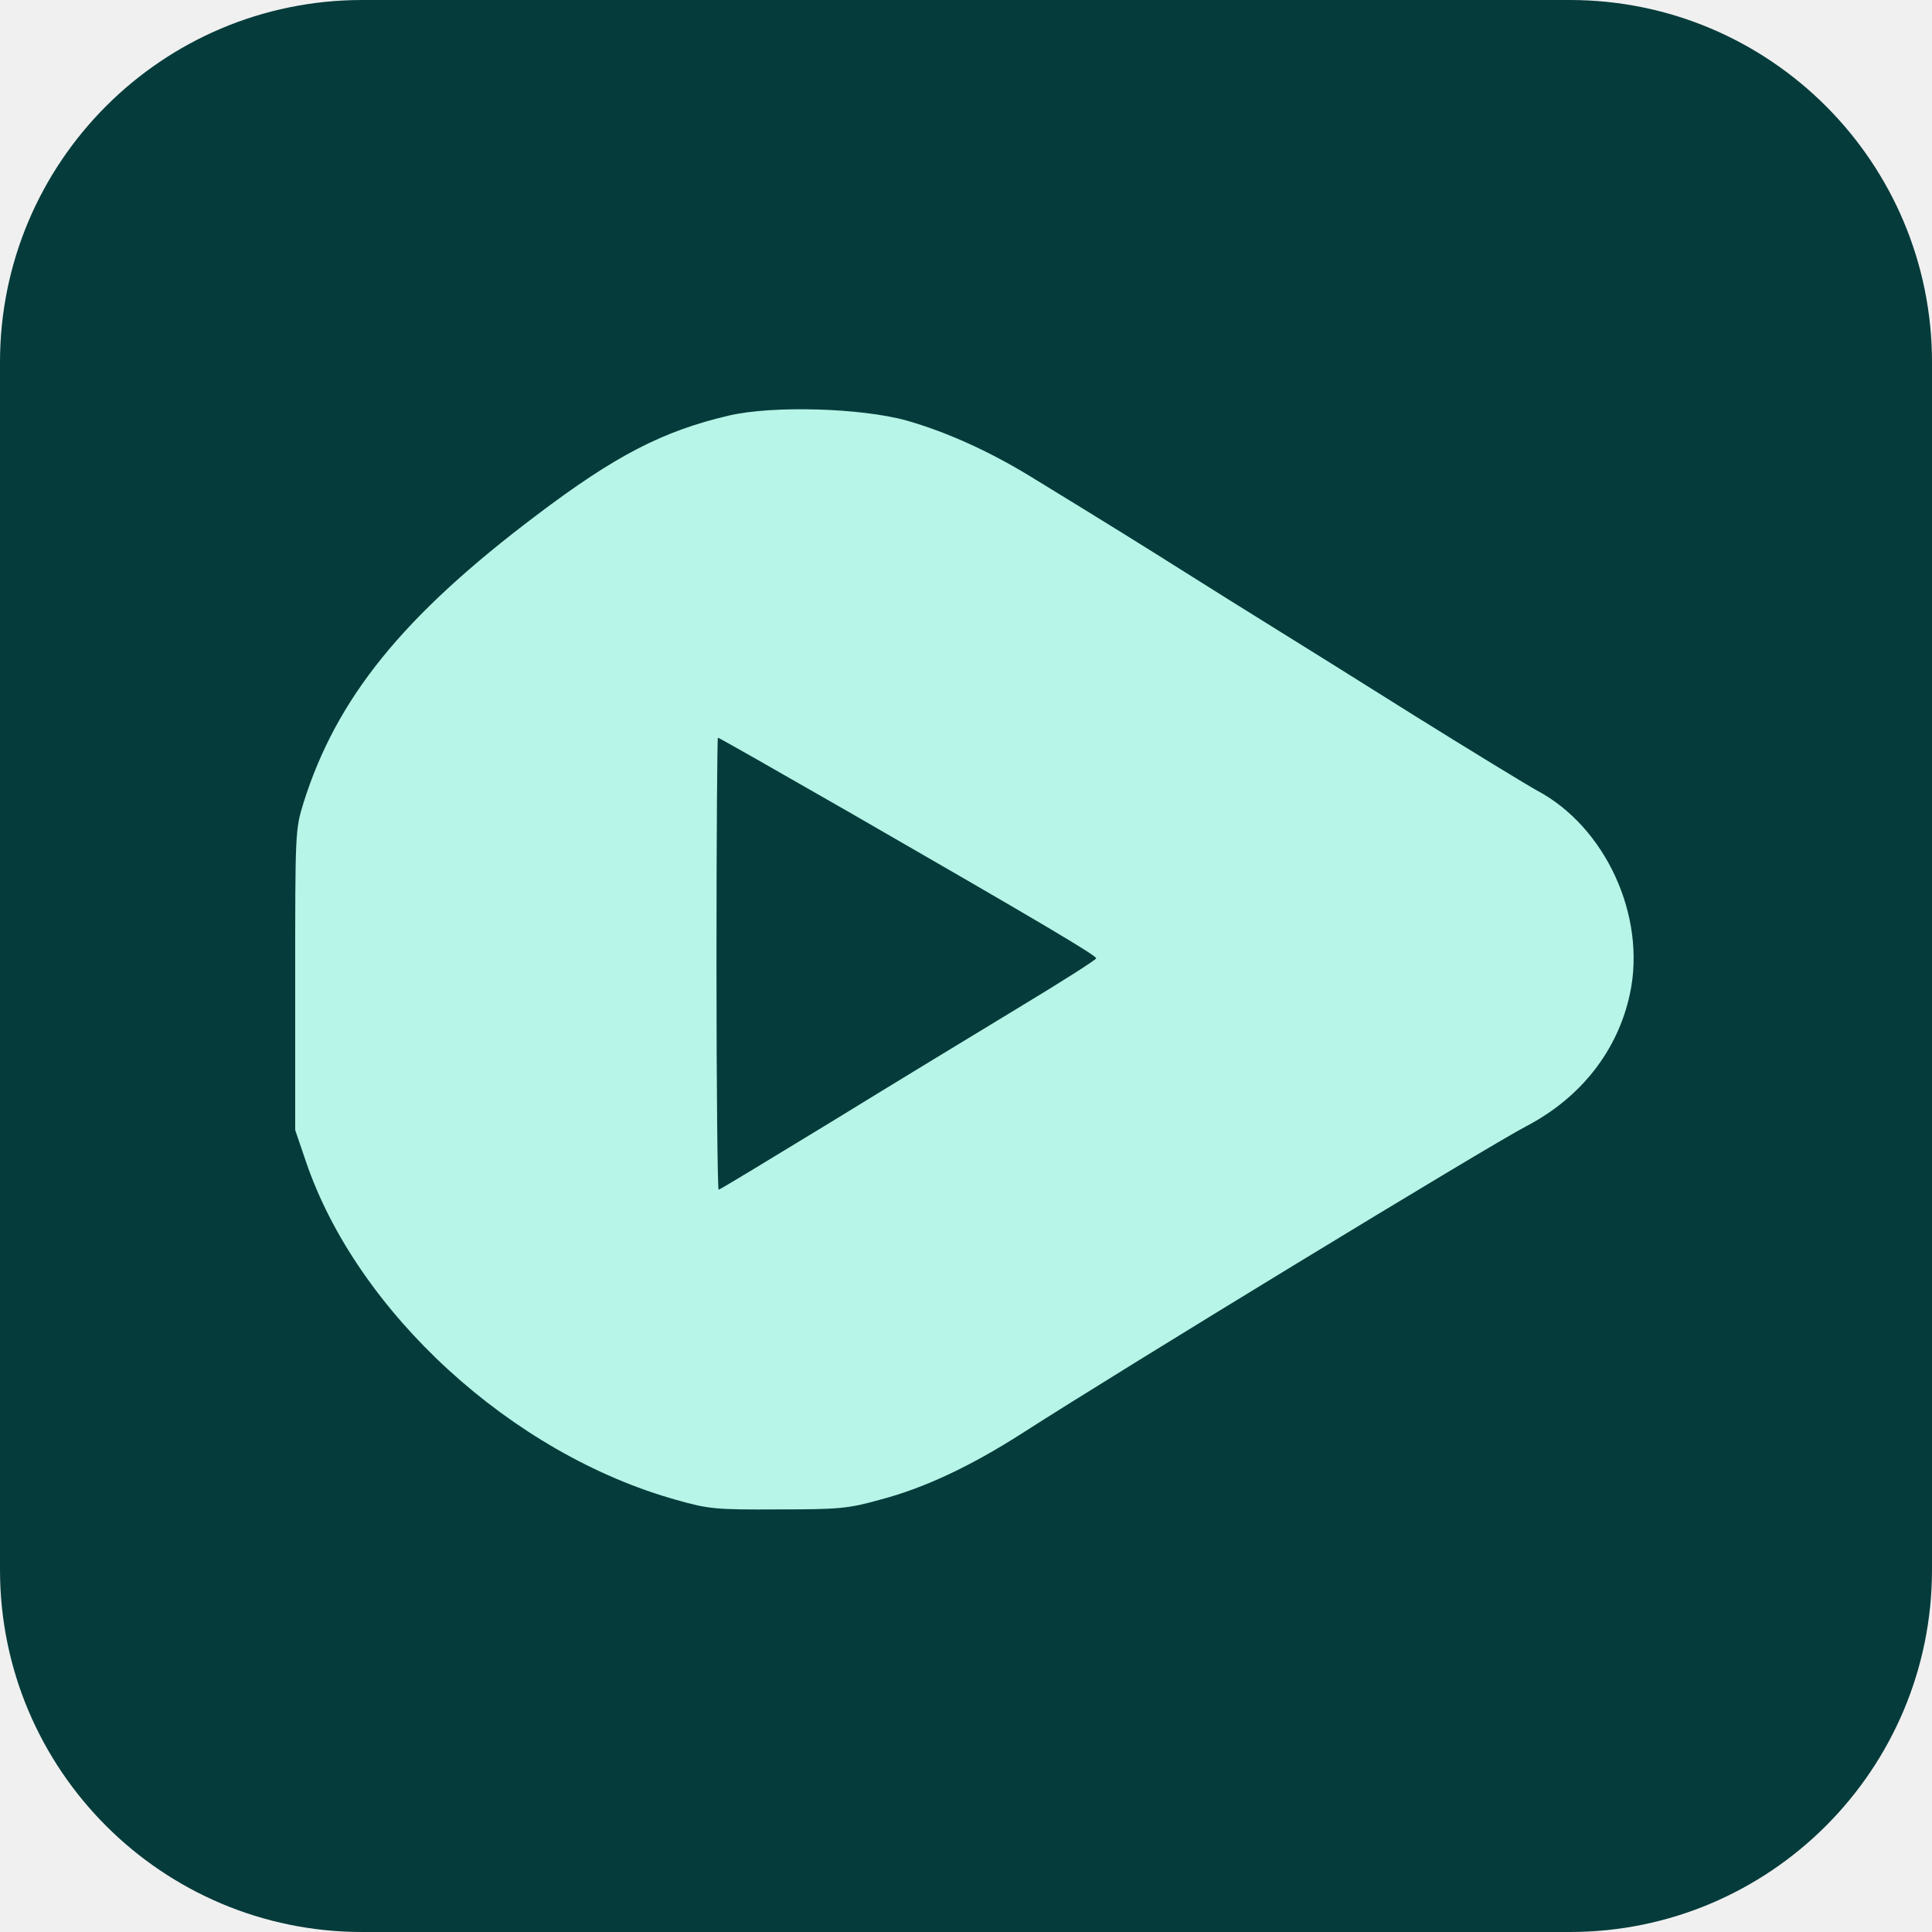
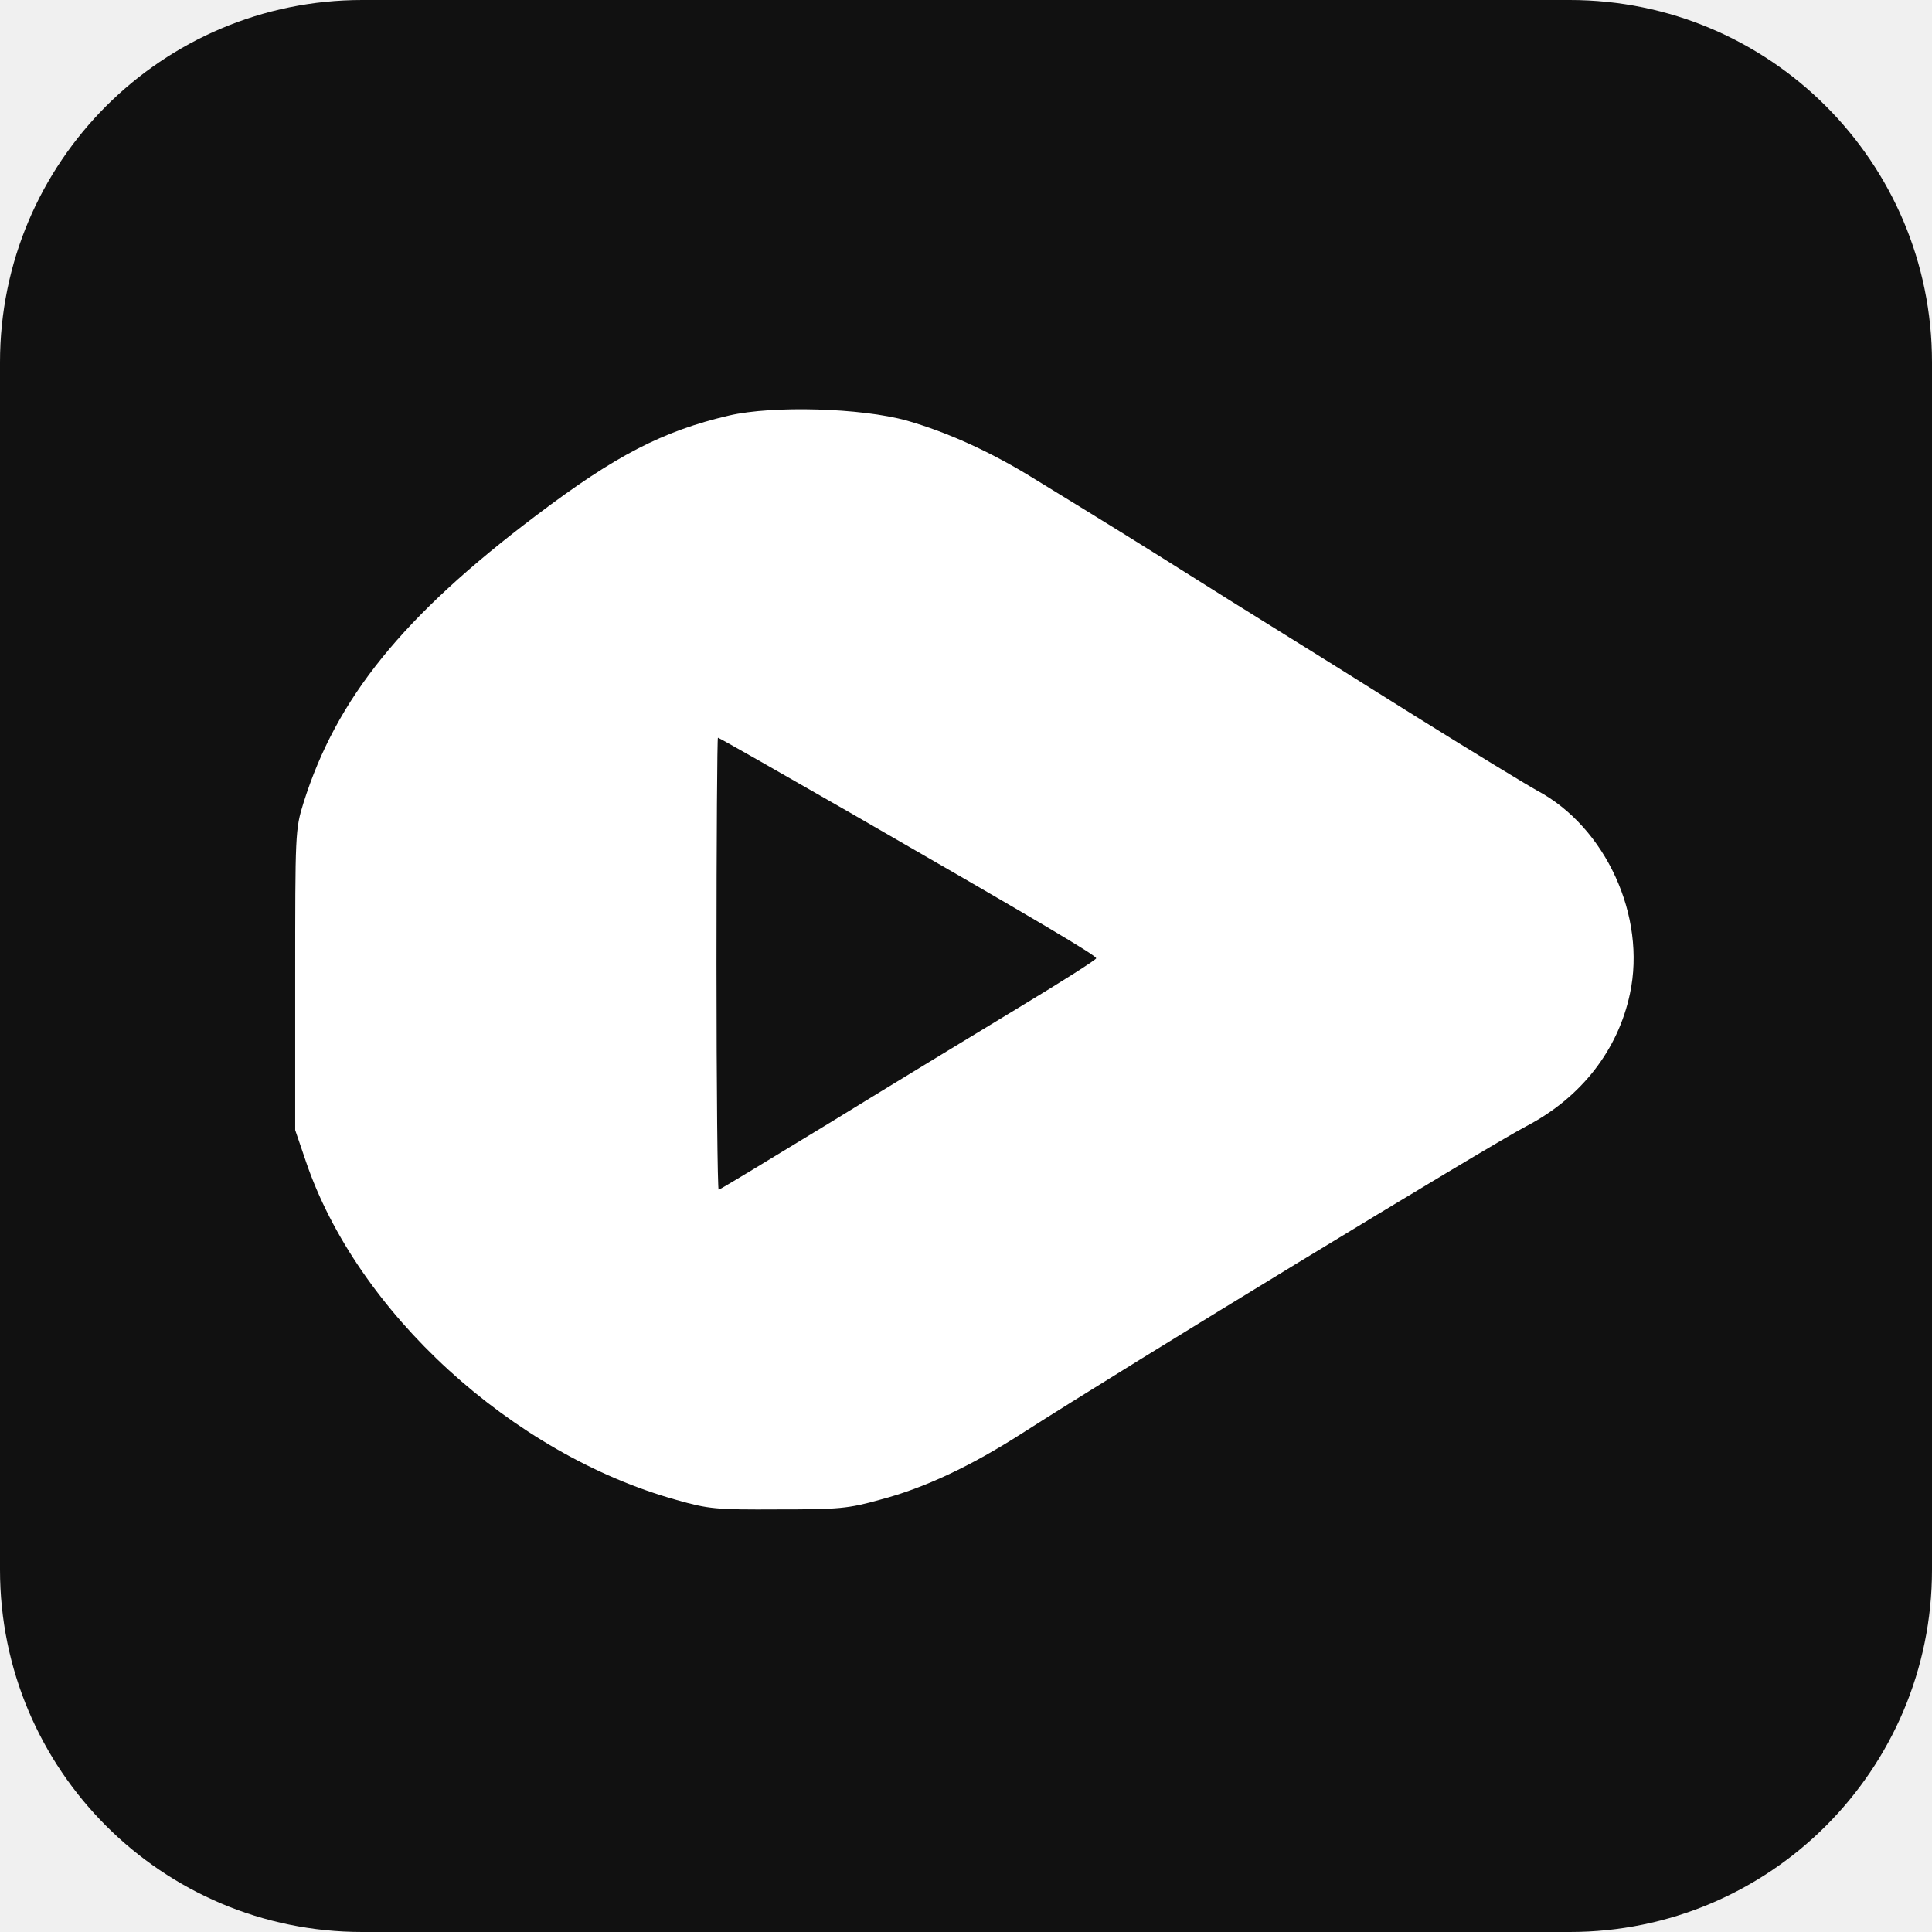
<svg xmlns="http://www.w3.org/2000/svg" width="512" height="512" viewBox="0 0 512 512" role="img" aria-label="zavod.today app icon">
-   <rect width="512" height="512" rx="96" fill="#063B3B" />
+   <rect width="512" height="512" rx="96" fill="#111111" />
  <g transform="translate(72 103.5) scale(0.9583333)">
-     <g transform="translate(0,318) scale(0.1,-0.1)" fill="#B6F5E7" stroke="none">
+     <g transform="translate(0,318) scale(0.1,-0.1)" fill="#FFFFFF" stroke="none">
      <path d="M1265 3111 c-184 -43 -315 -111 -533 -276 -370 -279 -553 -506 -644 -795 -23 -74 -23 -83 -23 -490 l0 -415 29 -85 c141 -418 570 -811 1026 -938 88 -25 109 -27 280 -26 168 0 194 2 283 27 122 32 251 93 393 184 290 186 1285 792 1394 849 151 79 253 210 286 366 46 214 -67 461 -257 562 -29 16 -180 108 -334 204 -154 97 -334 209 -400 250 -66 41 -172 107 -235 147 -111 70 -220 138 -418 259 -122 76 -244 131 -356 163 -126 35 -370 42 -491 14z m332 -1097 c533 -307 683 -396 683 -404 0 -4 -96 -65 -212 -135 -117 -71 -351 -213 -520 -317 -169 -103 -309 -188 -312 -188 -3 0 -6 281 -6 625 0 344 2 625 4 625 3 0 166 -93 363 -206z" />
    </g>
  </g>
</svg>
